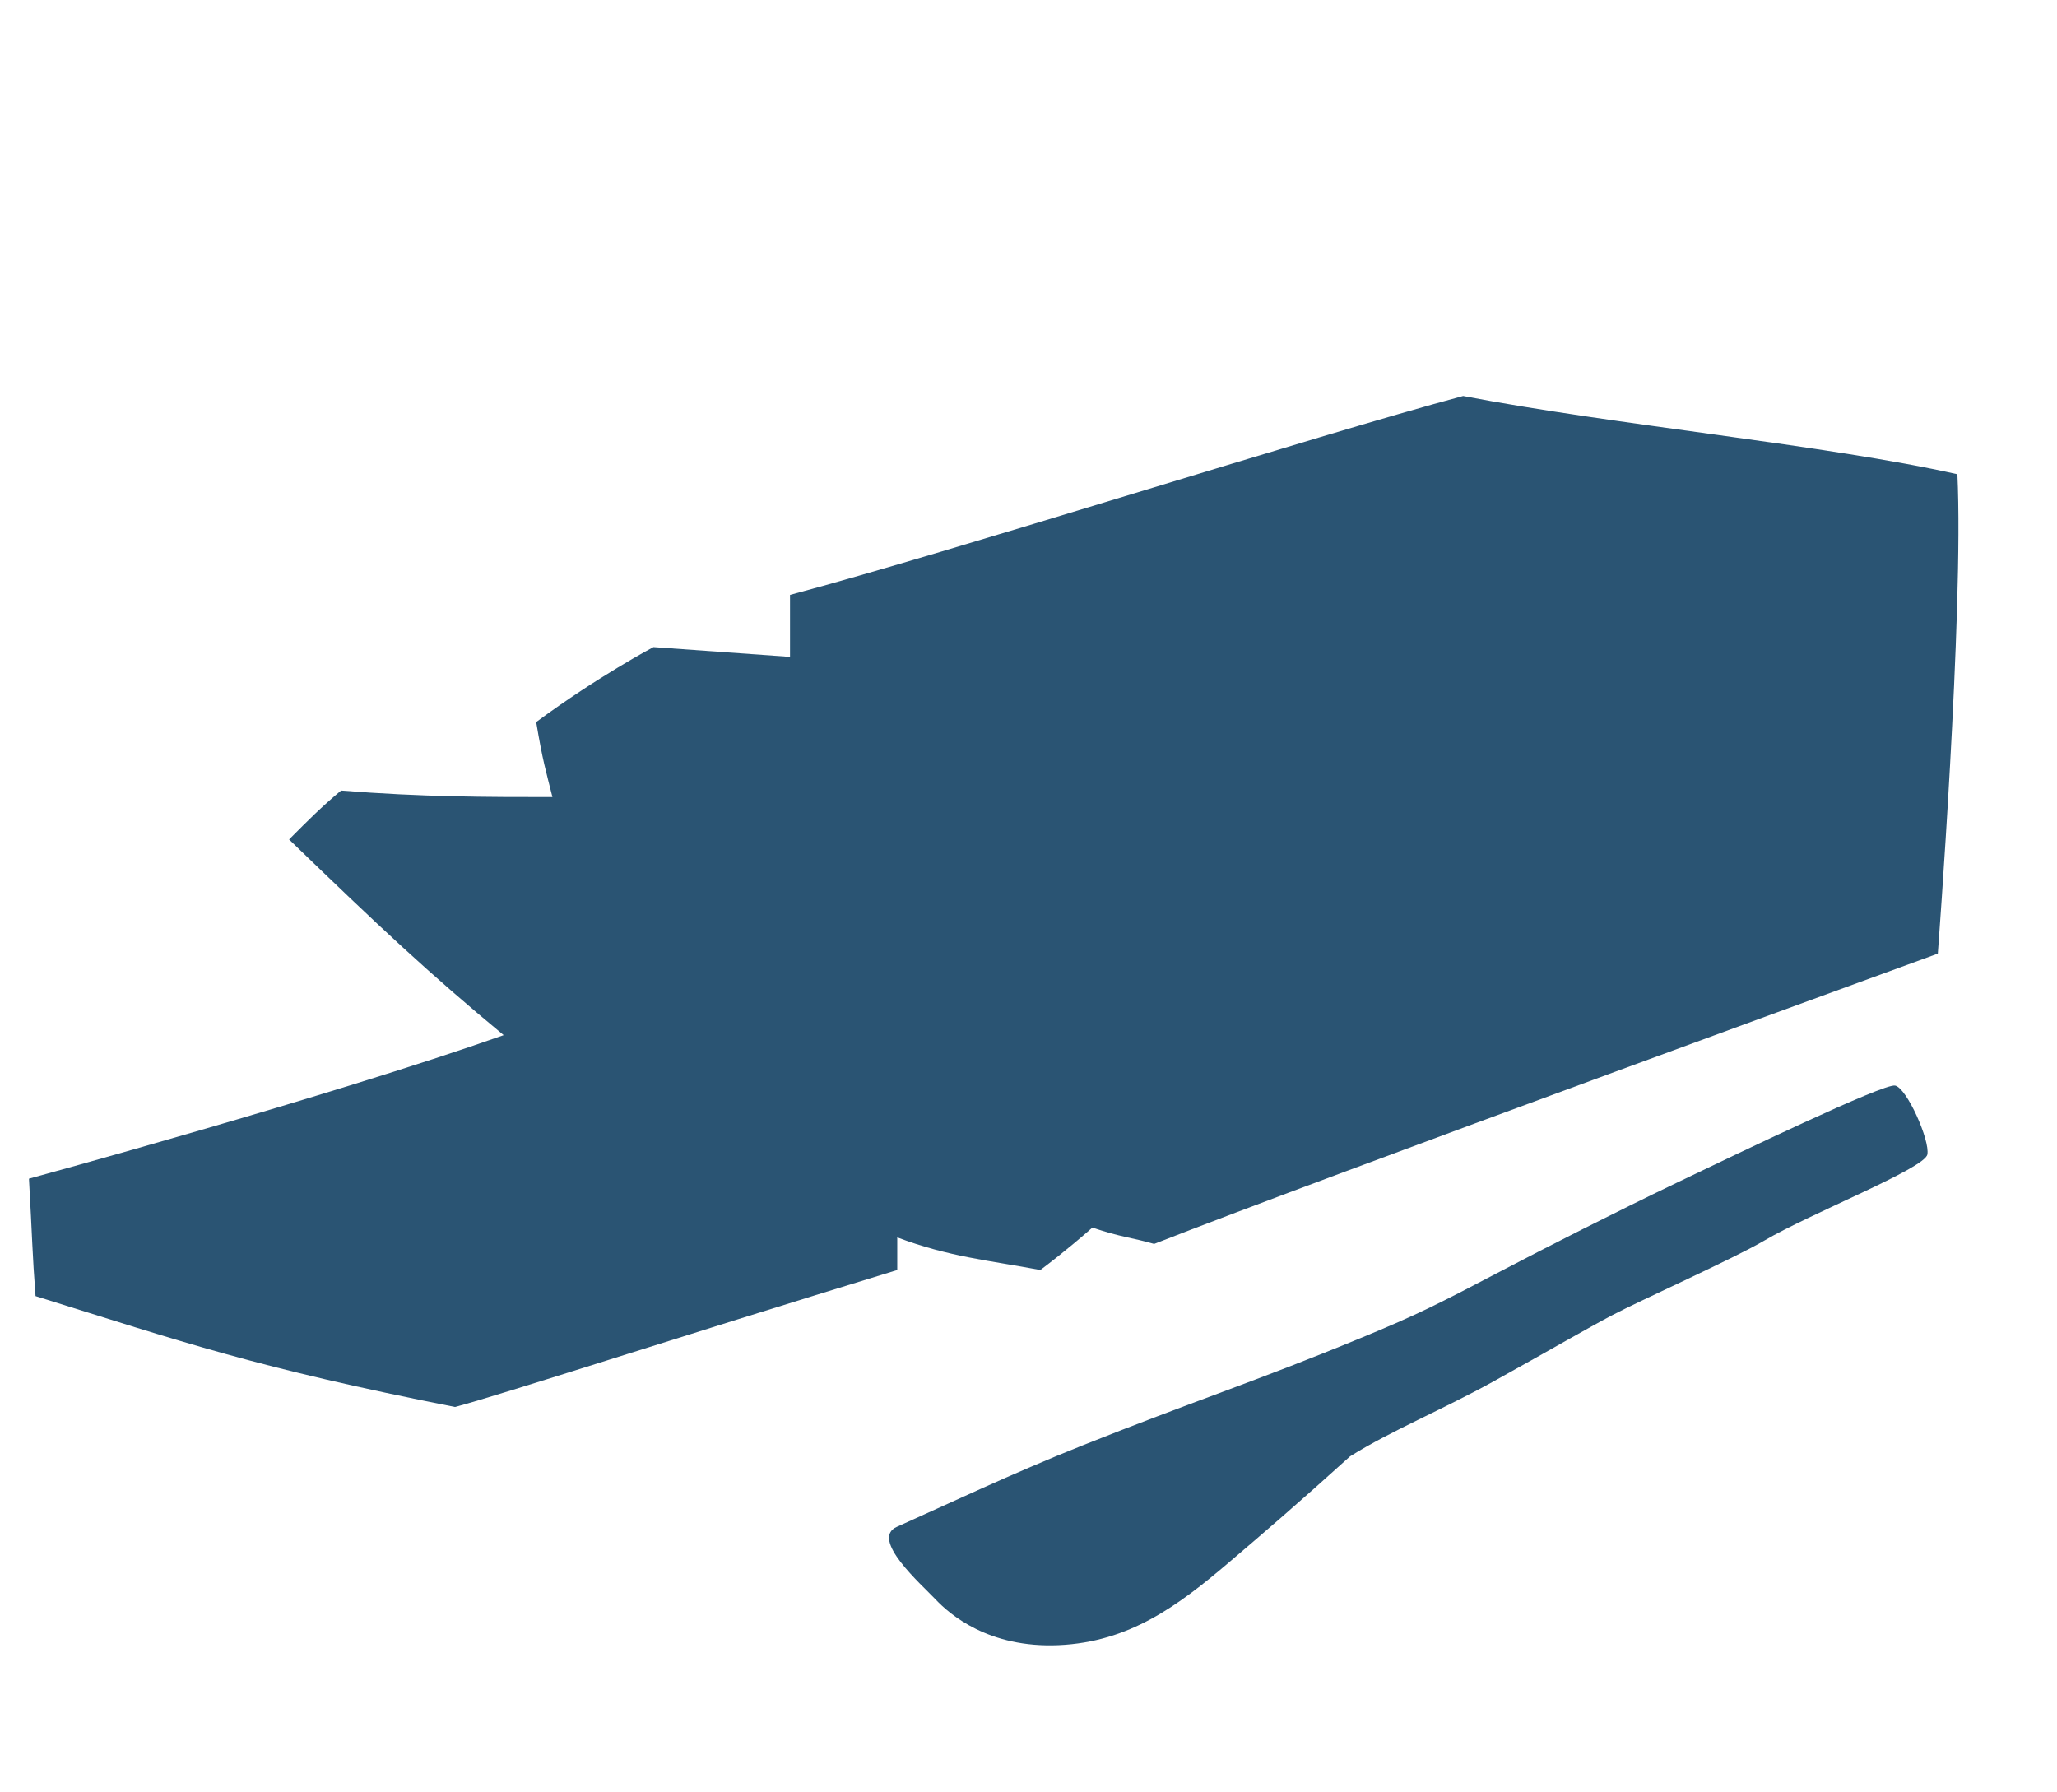
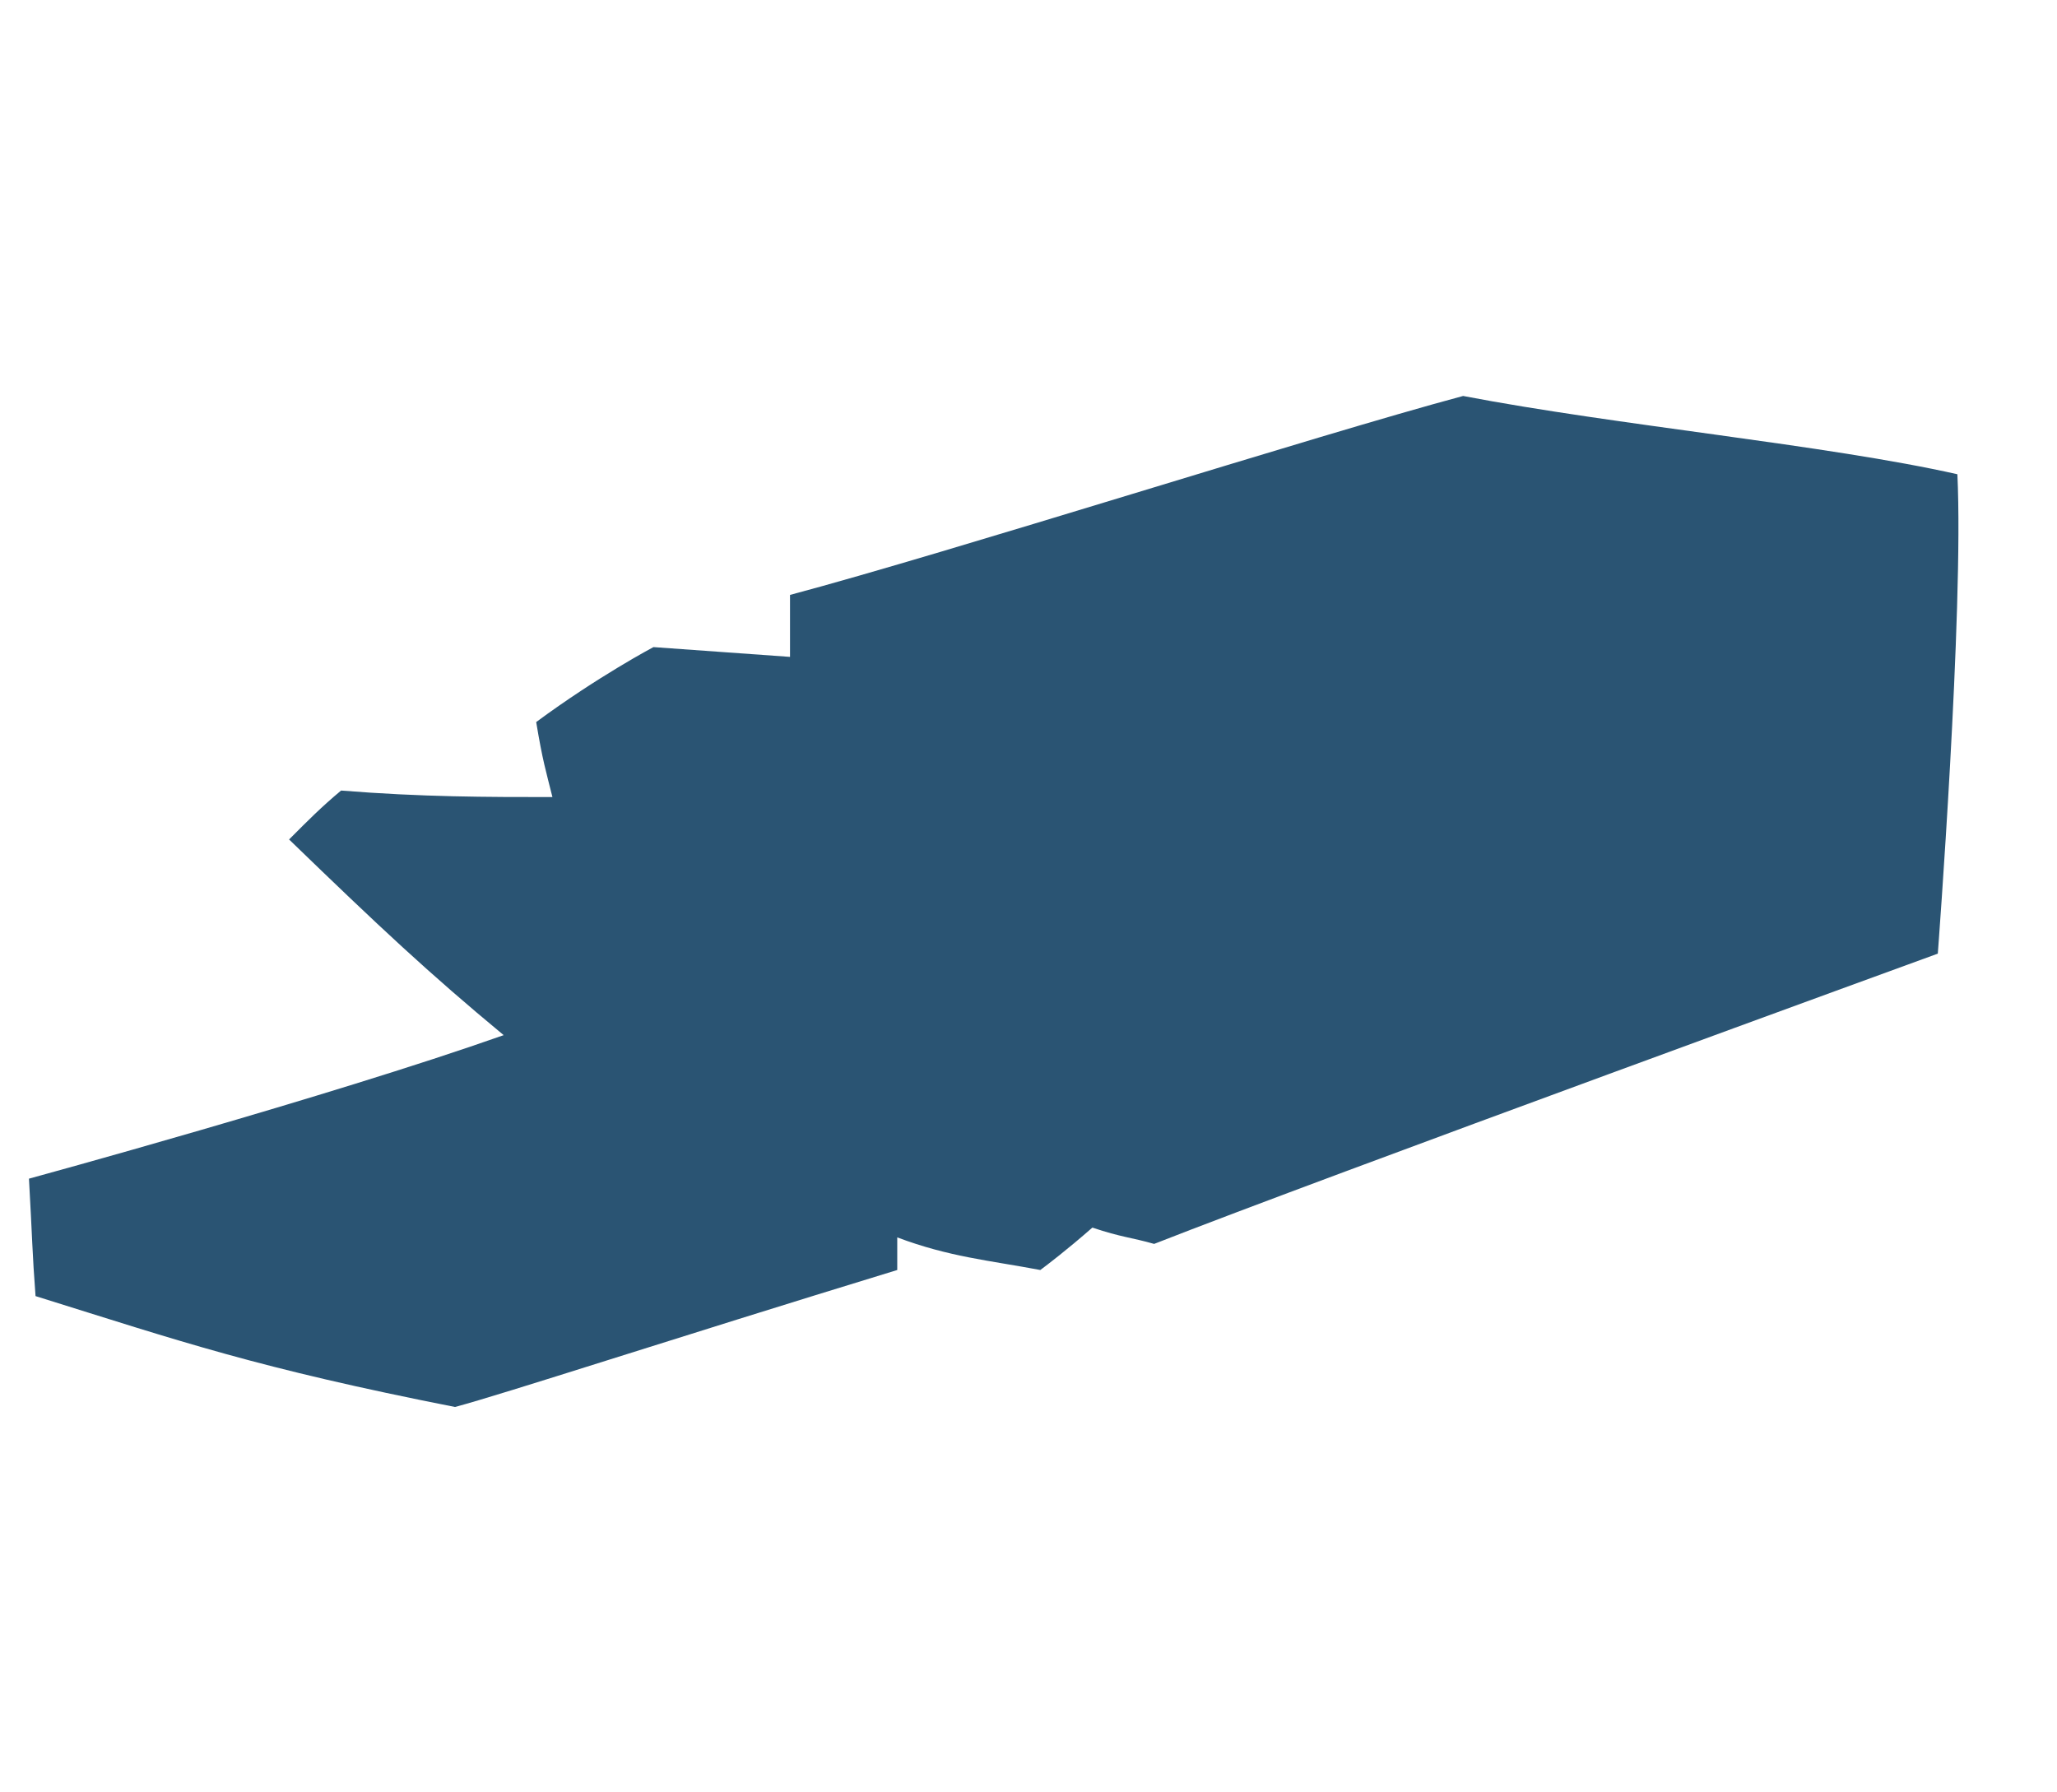
- <svg xmlns="http://www.w3.org/2000/svg" width="372" height="324" viewBox="0 0 372 324" fill="none">
-   <path d="M142.871 118.799C142.871 118.799 142.871 114.08 142.871 107.592C171.686 99.924 238.139 78.689 264.602 71.611C292.241 76.92 330.465 80.459 353.985 85.769C355.165 110.542 350.444 172.466 350.444 172.466C350.444 172.466 238.713 213.166 208.721 224.963C204.605 223.784 202.841 223.784 197.548 222.014C192.844 226.143 189.381 228.748 188.139 229.682C178.73 227.913 171.673 227.323 162.264 223.784C162.264 226.143 162.264 227.913 162.264 229.682C121.017 242.3 91.359 252.03 82.288 254.456C46.416 247.378 32.891 242.659 6.428 234.401C5.84 226.733 5.84 223.784 5.237 213.165C5.237 213.165 59.331 198.416 91.087 187.209C77.561 176.002 68.74 167.744 52.278 151.818C55.803 148.278 58.155 145.919 61.683 142.971C76.392 144.152 88.145 144.152 99.906 144.152C98.73 139.433 98.142 137.663 96.968 130.585C108.144 122.328 118.172 117.03 118.172 117.03L142.871 118.799Z" fill="#2A5473" />
-   <path d="M342.716 196.328C340.604 195.921 314.236 208.63 303.239 213.898C292.243 219.165 279.226 225.799 271.97 229.603C259.888 235.939 256.454 237.702 246.124 241.967C227.144 249.802 215.427 253.563 195.892 261.358C182.593 266.665 171.7 271.887 162.191 276.132C157.245 278.339 166.678 286.591 169.201 289.262C171.724 291.932 178.78 298.1 191.486 297.529C204.192 296.958 212.992 290.451 222.174 282.63C228.417 277.313 234.661 271.969 244.146 263.39C251.562 258.738 260.992 254.887 270.244 249.748C280.8 243.884 286.833 240.35 291.665 237.801C296.497 235.252 313.586 227.587 319.025 224.383C327.36 219.474 348.046 211.331 348.551 208.793C349.057 206.256 344.827 196.735 342.716 196.328Z" fill="#2A5473" />
+ <svg xmlns="http://www.w3.org/2000/svg" width="372" height="324" viewBox="0 0 372 324" fill="none" style="color: #2A5473">
+   <g id="illustration">
+     <path d="M142.871 118.799C142.871 118.799 142.871 114.08 142.871 107.592C171.686 99.924 238.139 78.689 264.602 71.611C292.241 76.92 330.465 80.459 353.985 85.769C355.165 110.542 350.444 172.466 350.444 172.466C350.444 172.466 238.713 213.166 208.721 224.963C204.605 223.784 202.841 223.784 197.548 222.014C192.844 226.143 189.381 228.748 188.139 229.682C178.73 227.913 171.673 227.323 162.264 223.784C162.264 226.143 162.264 227.913 162.264 229.682C121.017 242.3 91.359 252.03 82.288 254.456C46.416 247.378 32.891 242.659 6.428 234.401C5.84 226.733 5.84 223.784 5.237 213.165C5.237 213.165 59.331 198.416 91.087 187.209C77.561 176.002 68.74 167.744 52.278 151.818C55.803 148.278 58.155 145.919 61.683 142.971C76.392 144.152 88.145 144.152 99.906 144.152C98.73 139.433 98.142 137.663 96.968 130.585C108.144 122.328 118.172 117.03 118.172 117.03L142.871 118.799Z" fill="currentColor" />
+     <path d="M342.716 196.328C340.604 195.921 314.236 208.63 303.239 213.898C292.243 219.165 279.226 225.799 271.97 229.603C259.888 235.939 256.454 237.702 246.124 241.967C227.144 249.802 215.427 253.563 195.892 261.358C182.593 266.665 171.7 271.887 162.191 276.132C157.245 278.339 166.678 286.591 169.201 289.262C171.724 291.932 178.78 298.1 191.486 297.529C204.192 296.958 212.992 290.451 222.174 282.63C228.417 277.313 234.661 271.969 244.146 263.39C251.562 258.738 260.992 254.887 270.244 249.748C280.8 243.884 286.833 240.35 291.665 237.801C296.497 235.252 313.586 227.587 319.025 224.383C327.36 219.474 348.046 211.331 348.551 208.793C349.057 206.256 344.827 196.735 342.716 196.328Z" fill="currentColoryyy" />
+   </g>
</svg>
